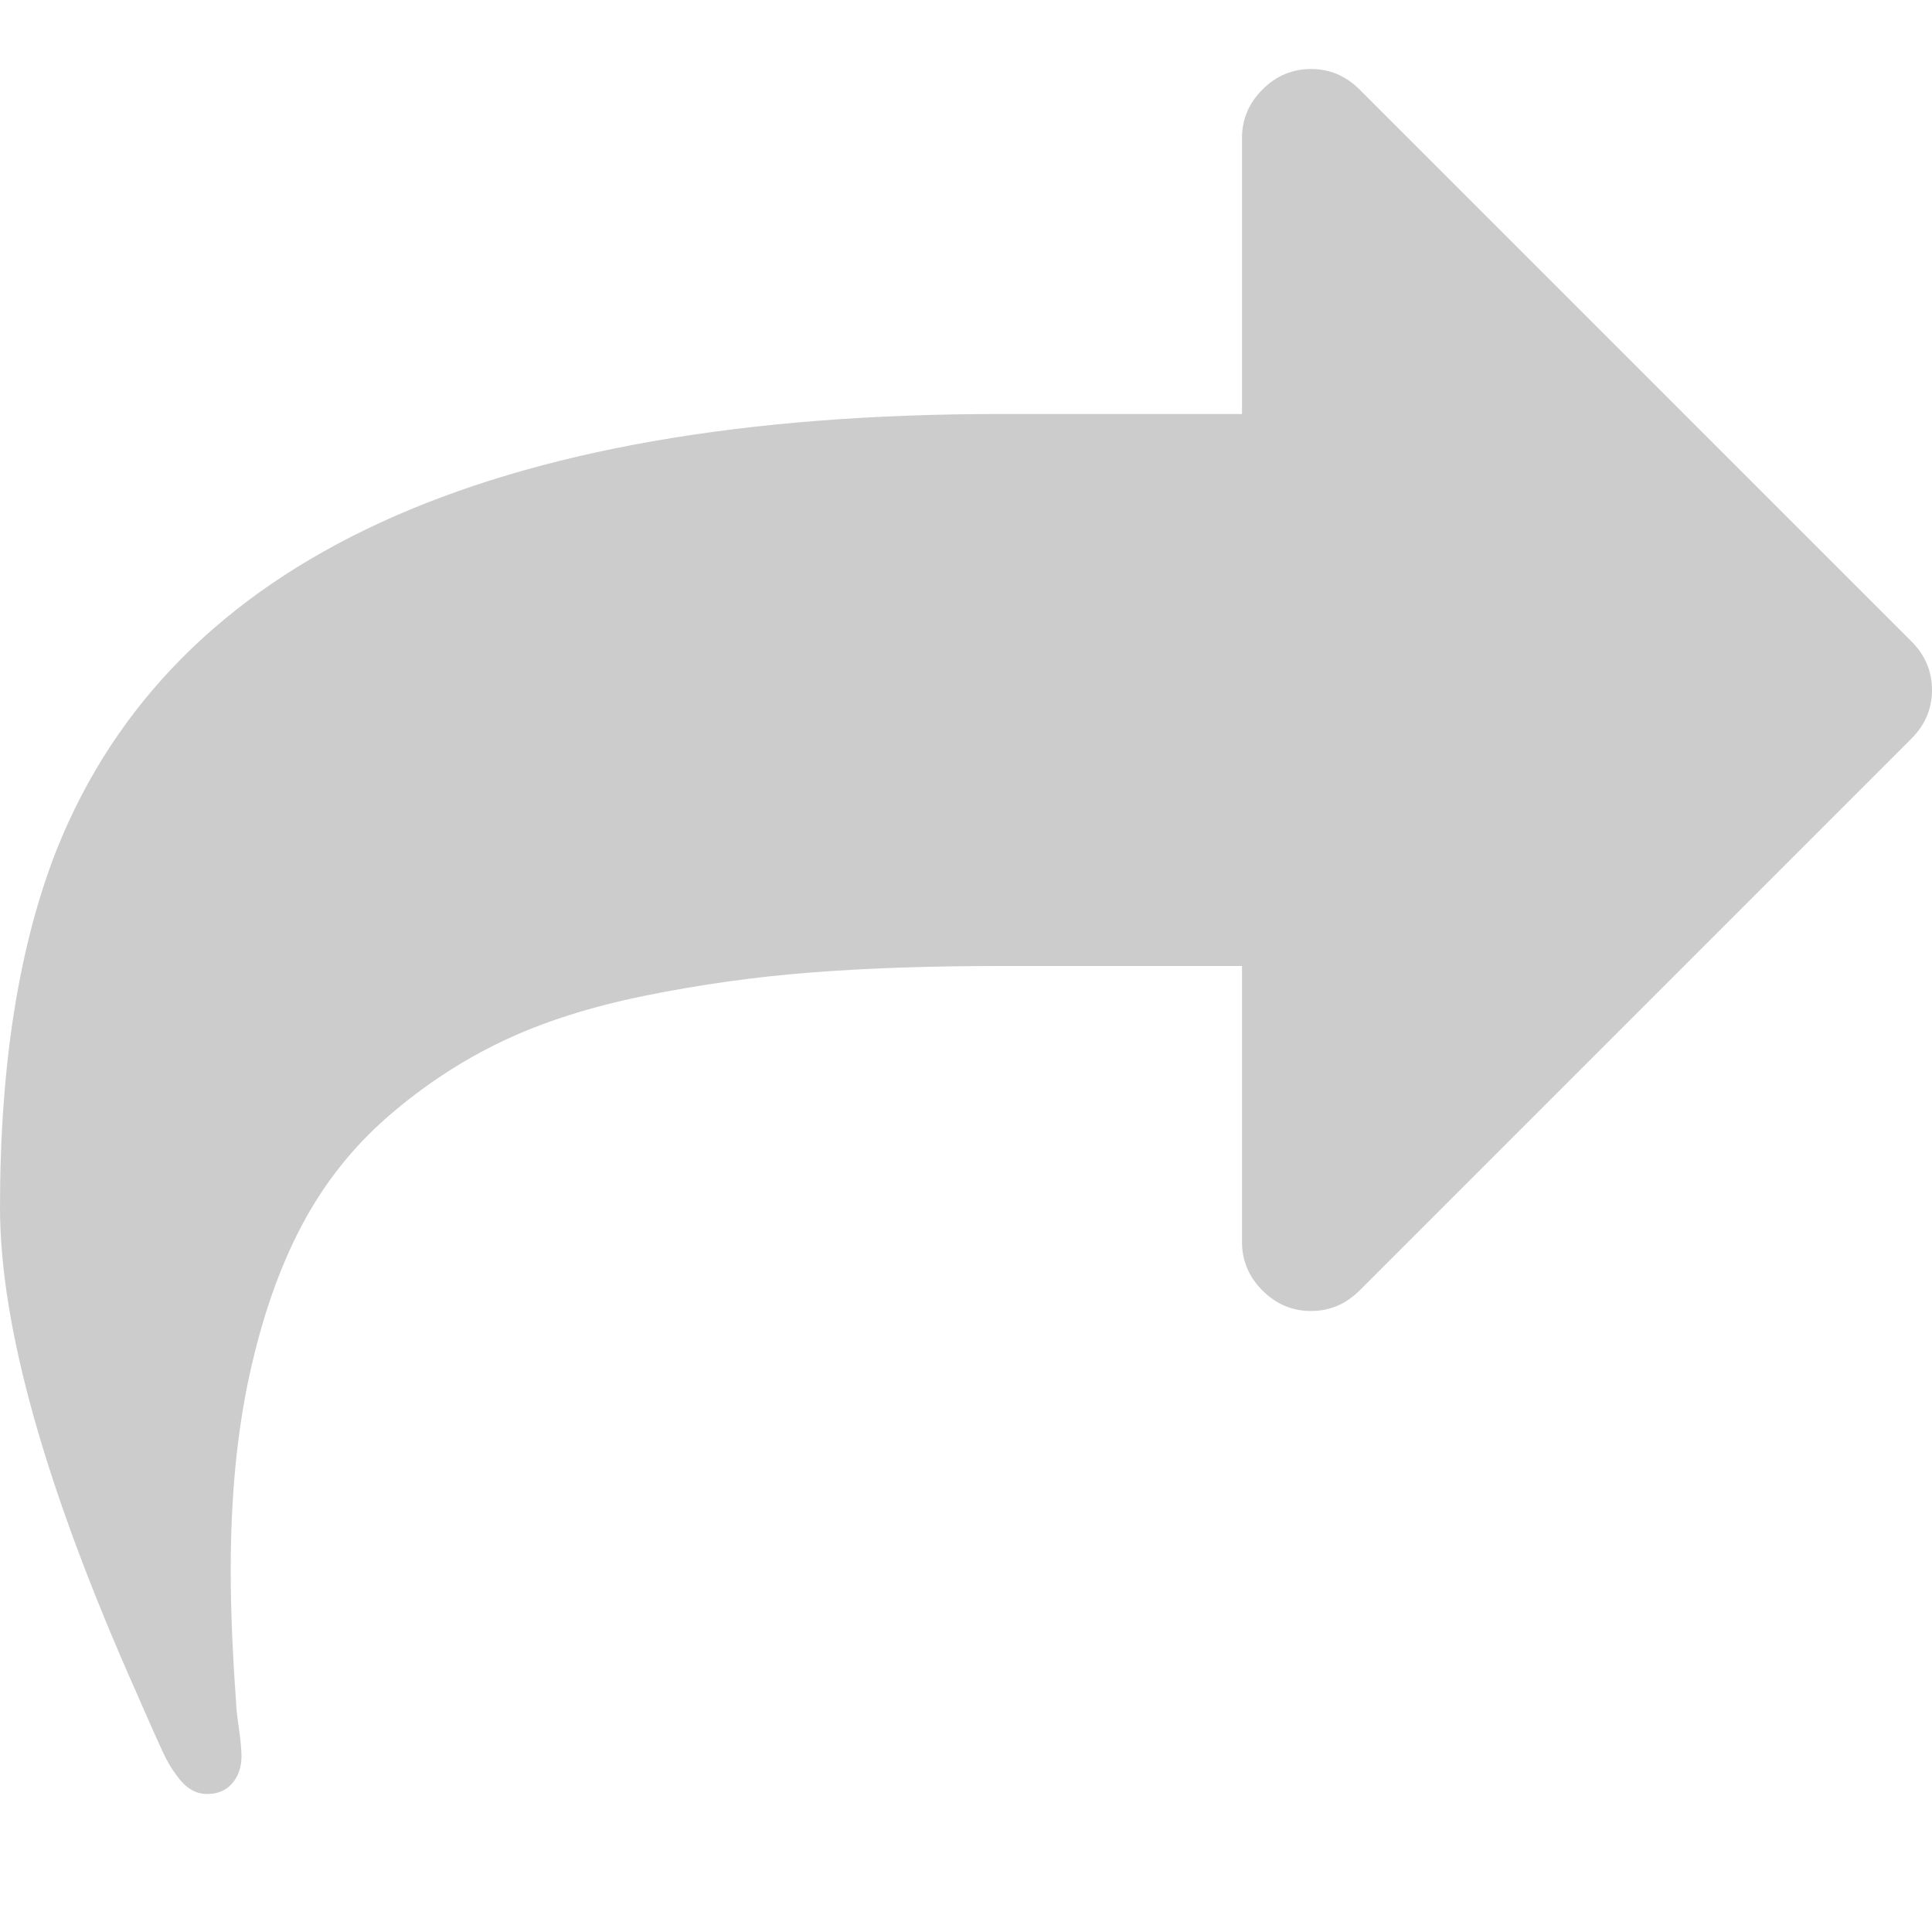
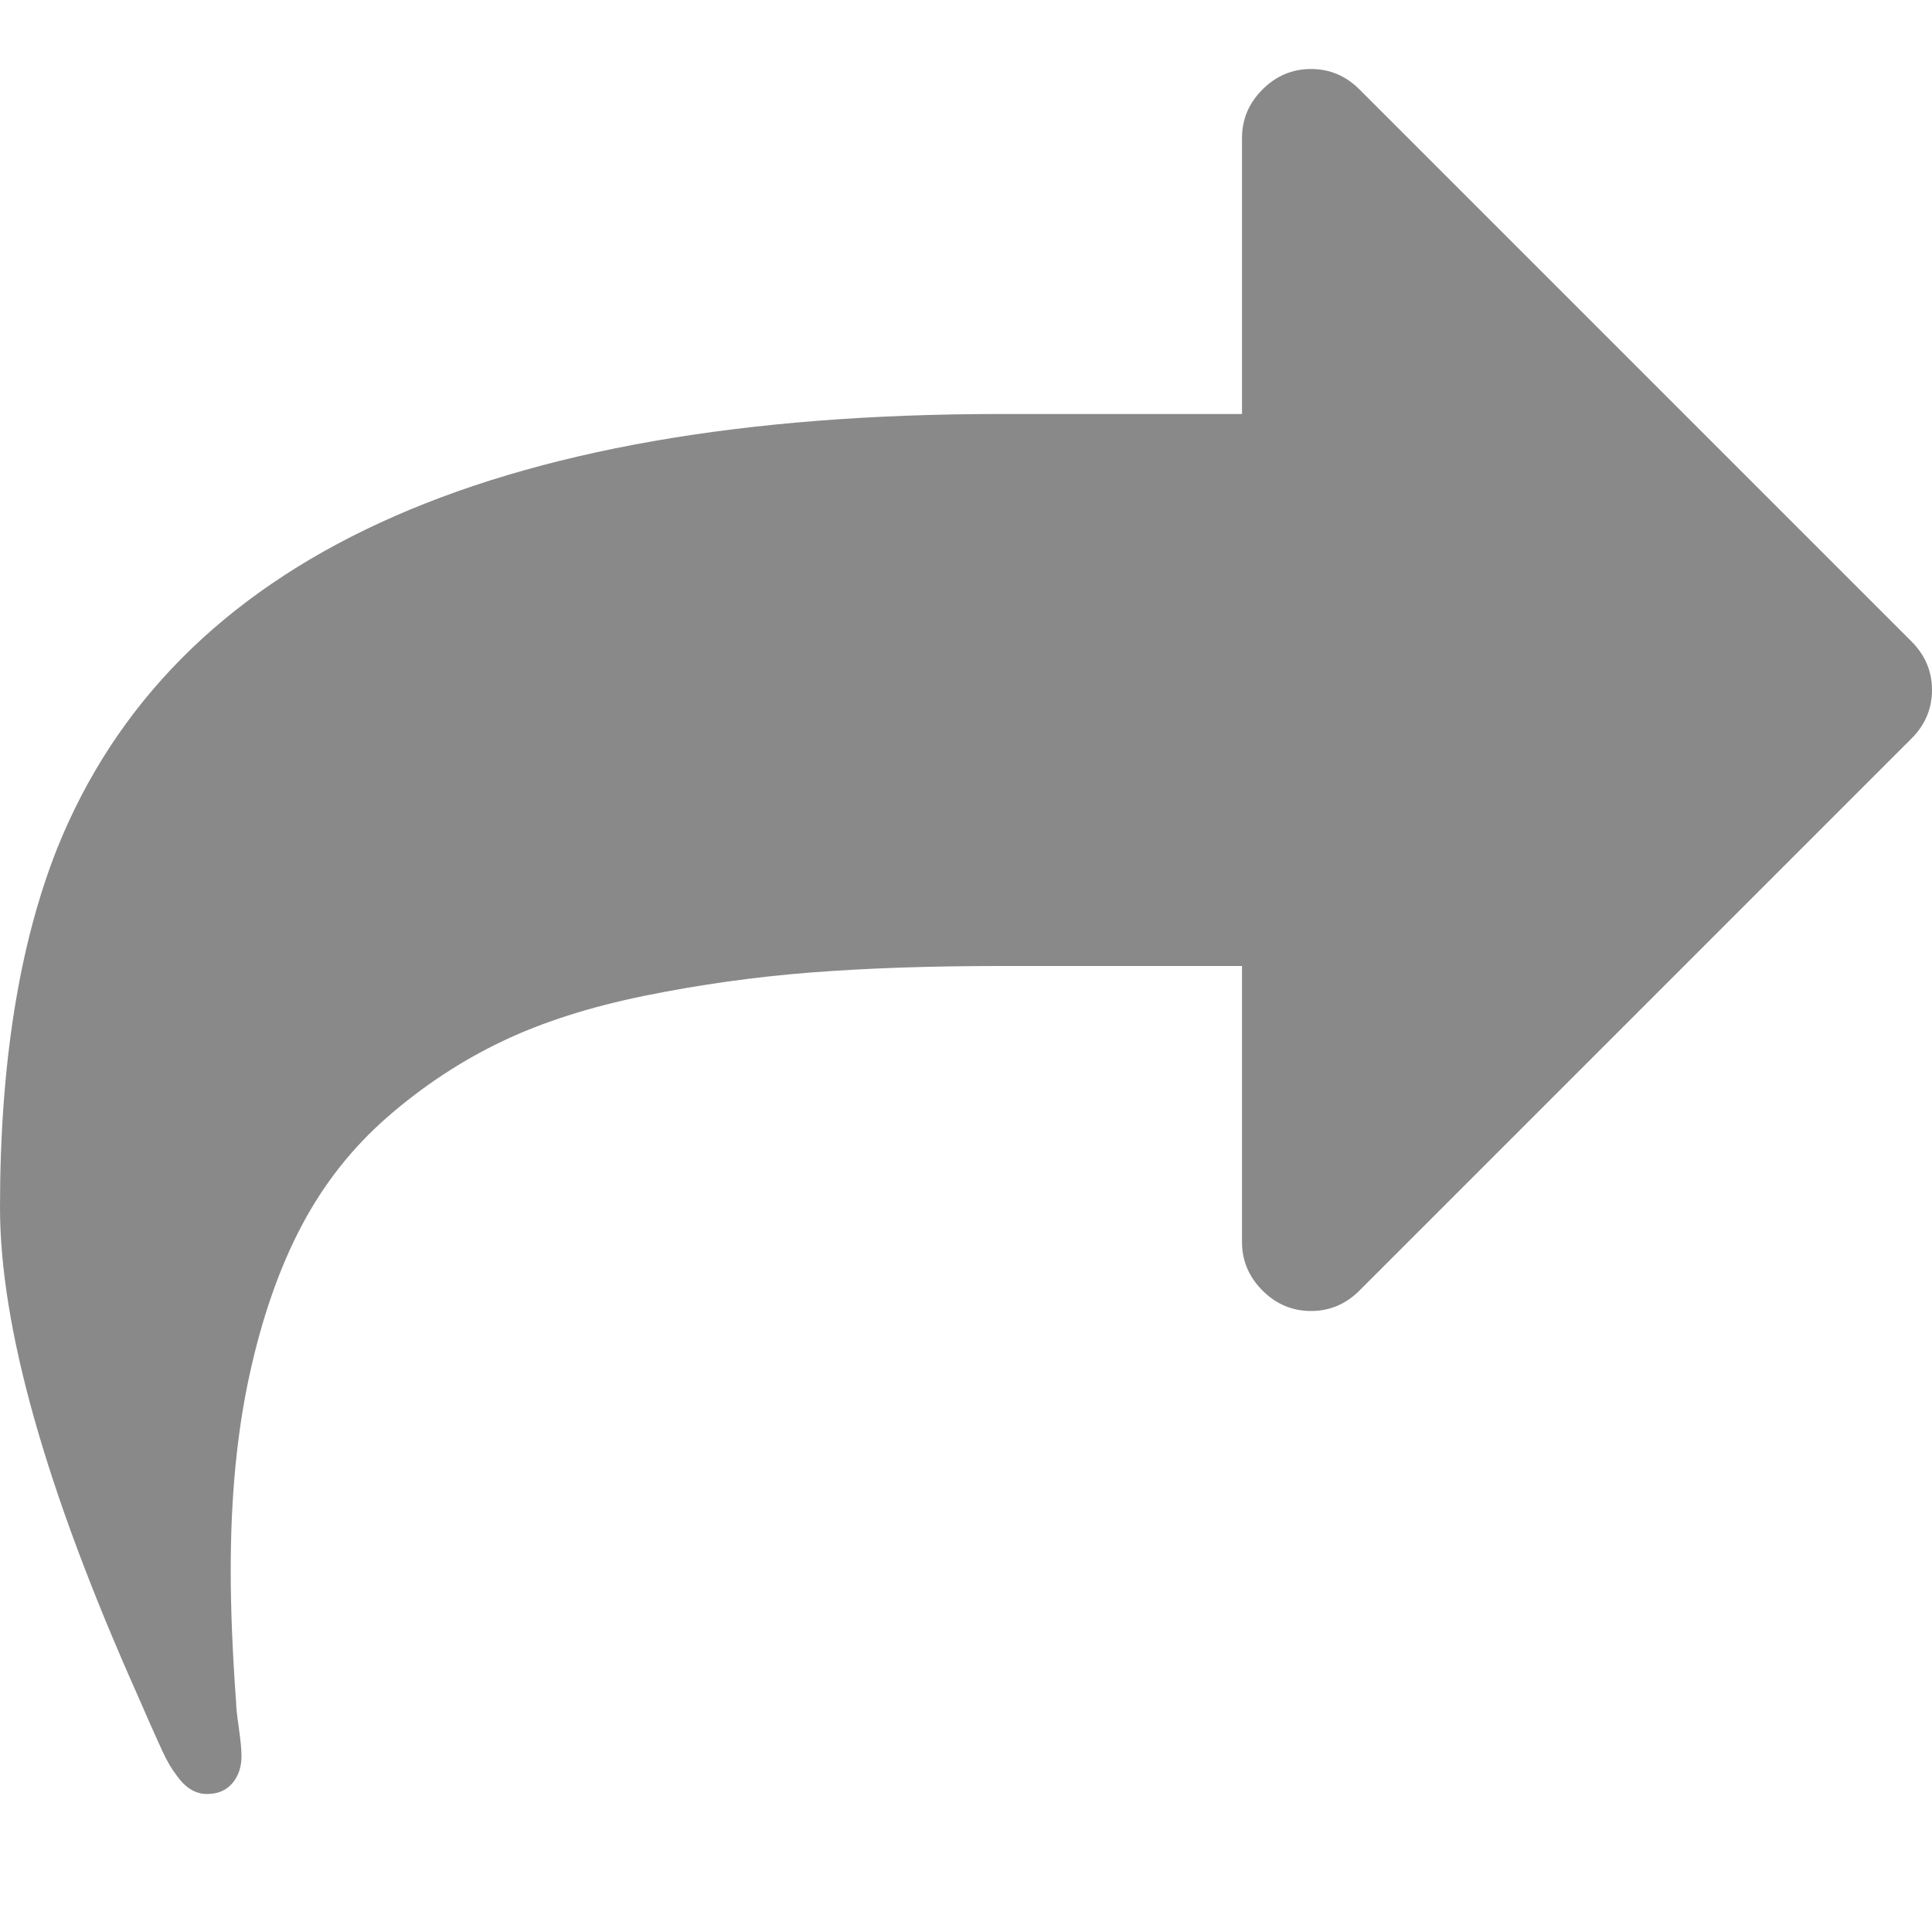
- <svg xmlns="http://www.w3.org/2000/svg" height="32" viewBox="0 0 1792 1792" width="32" fill="#cccccc">
+ <svg xmlns="http://www.w3.org/2000/svg" height="32" viewBox="0 0 1792 1792" width="32" fill="#898989">
  <path d="M1792 640q0 26-19 45l-512 512q-19 19-45 19t-45-19-19-45v-256h-224q-98 0-175.5 6t-154 21.5-133 42.5-105.5 69.5-80 101-48.5 138.5-17.5 181q0 55 5 123 0 6 2.5 23.5t2.5 26.5q0 15-8.5 25t-23.5 10q-16 0-28-17-7-9-13-22t-13.5-30-10.5-24q-127-285-127-451 0-199 53-333 162-403 875-403h224v-256q0-26 19-45t45-19 45 19l512 512q19 19 19 45z" />
</svg>
